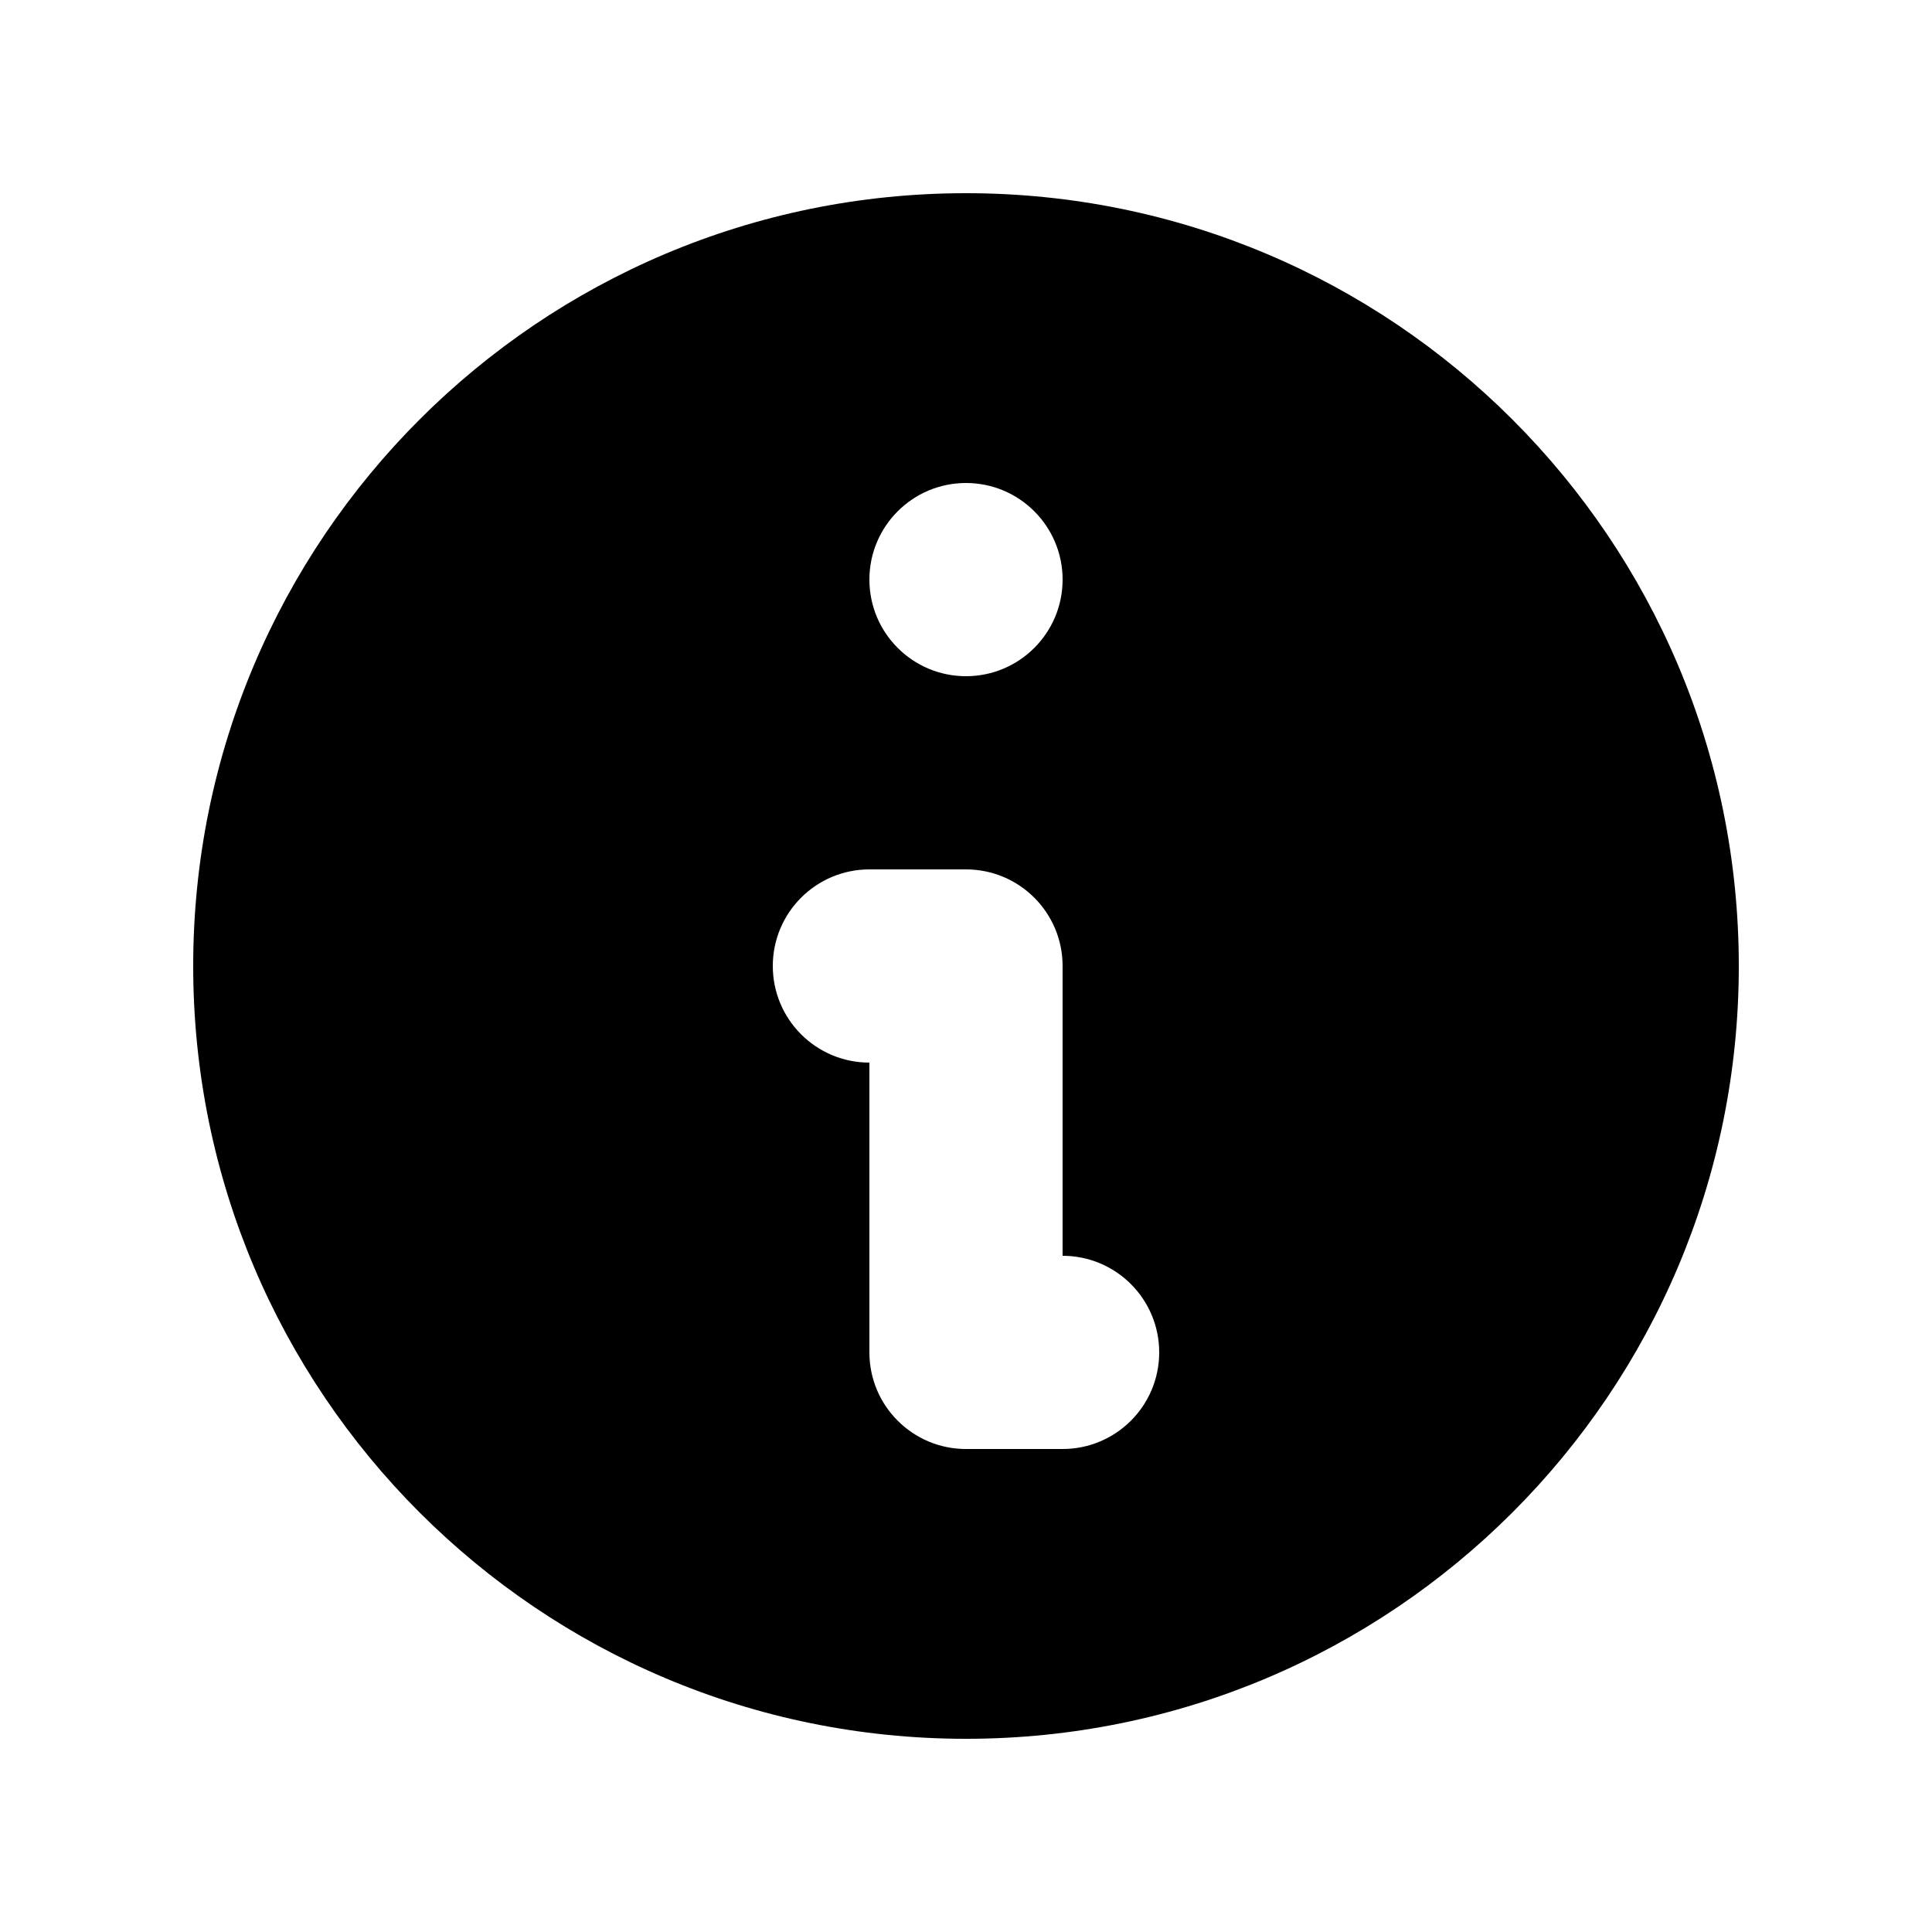
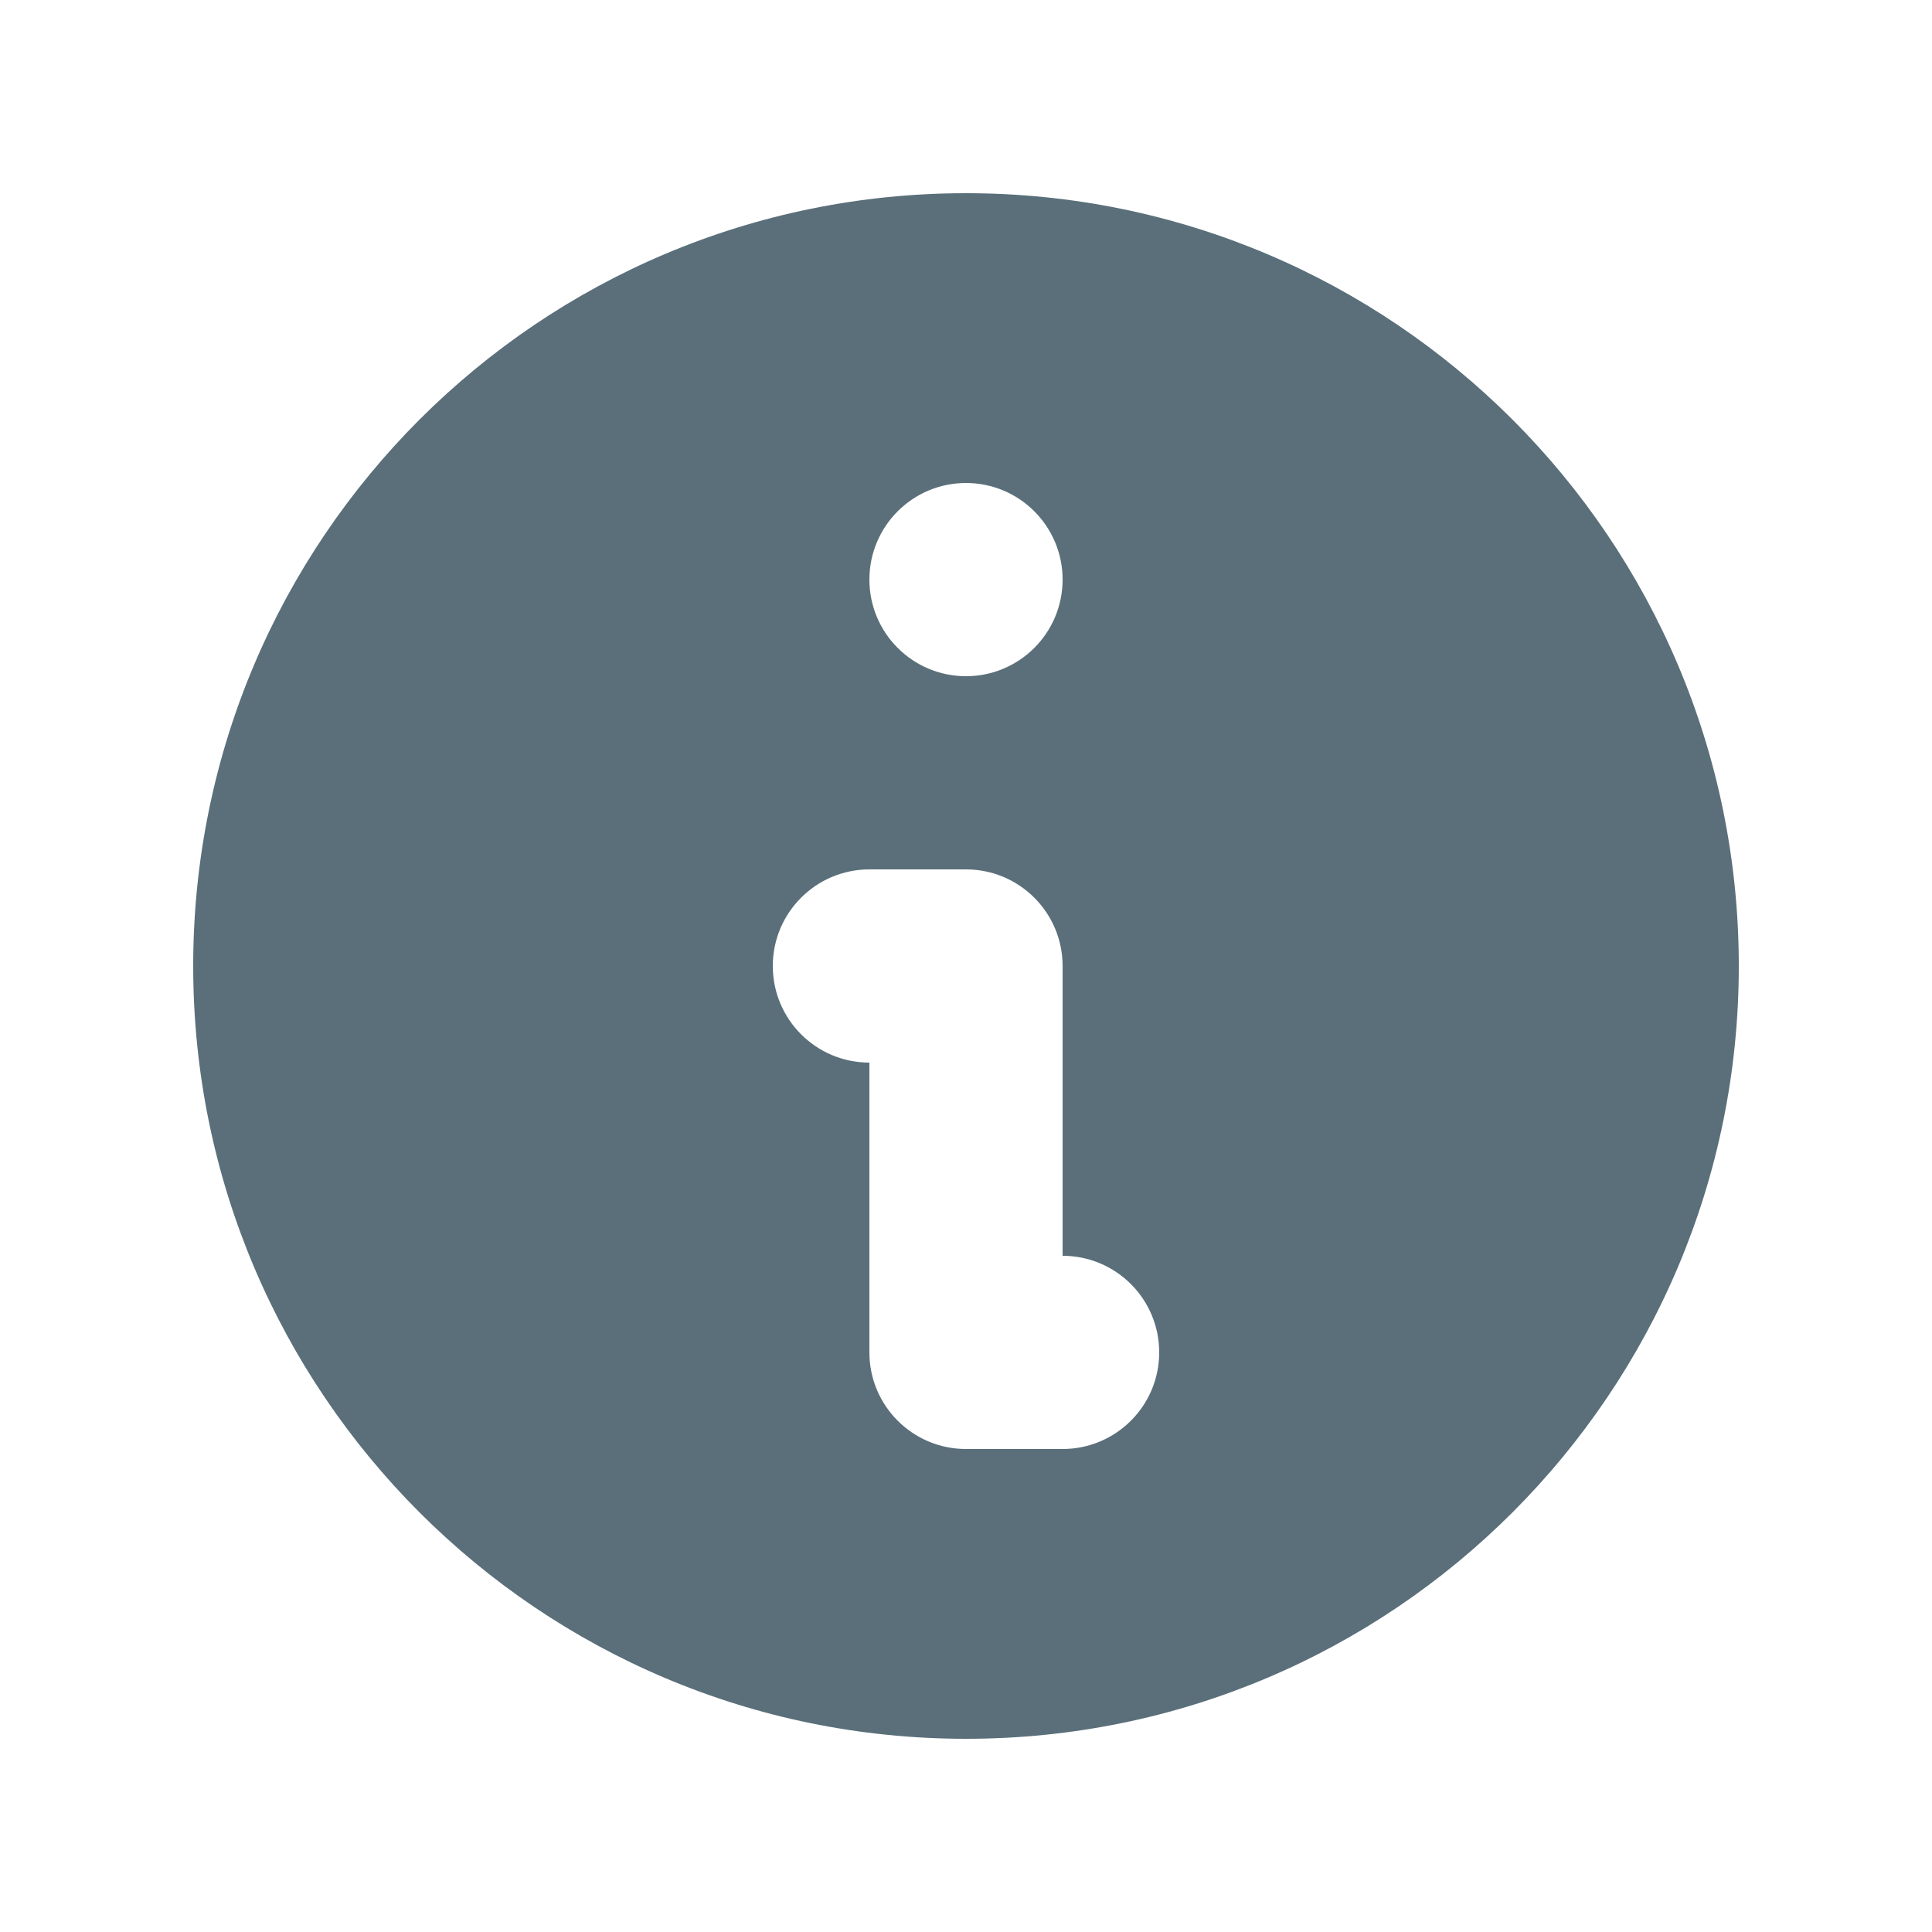
- <svg xmlns="http://www.w3.org/2000/svg" viewBox="0 0 20 20" fill="currentColor" aria-hidden="true">
+ <svg xmlns="http://www.w3.org/2000/svg" viewBox="0 0 20 20" fill="#5A6F7A" aria-hidden="true">
  <path fill-rule="evenodd" d="M18 10a8 8 0 11-16 0 8 8 0 0116 0zm-7-4a1 1 0 11-2 0 1 1 0 012 0zM9 9a1 1 0 000 2v3a1 1 0 001 1h1a1 1 0 100-2v-3a1 1 0 00-1-1H9z" clip-rule="evenodd" />
</svg>
